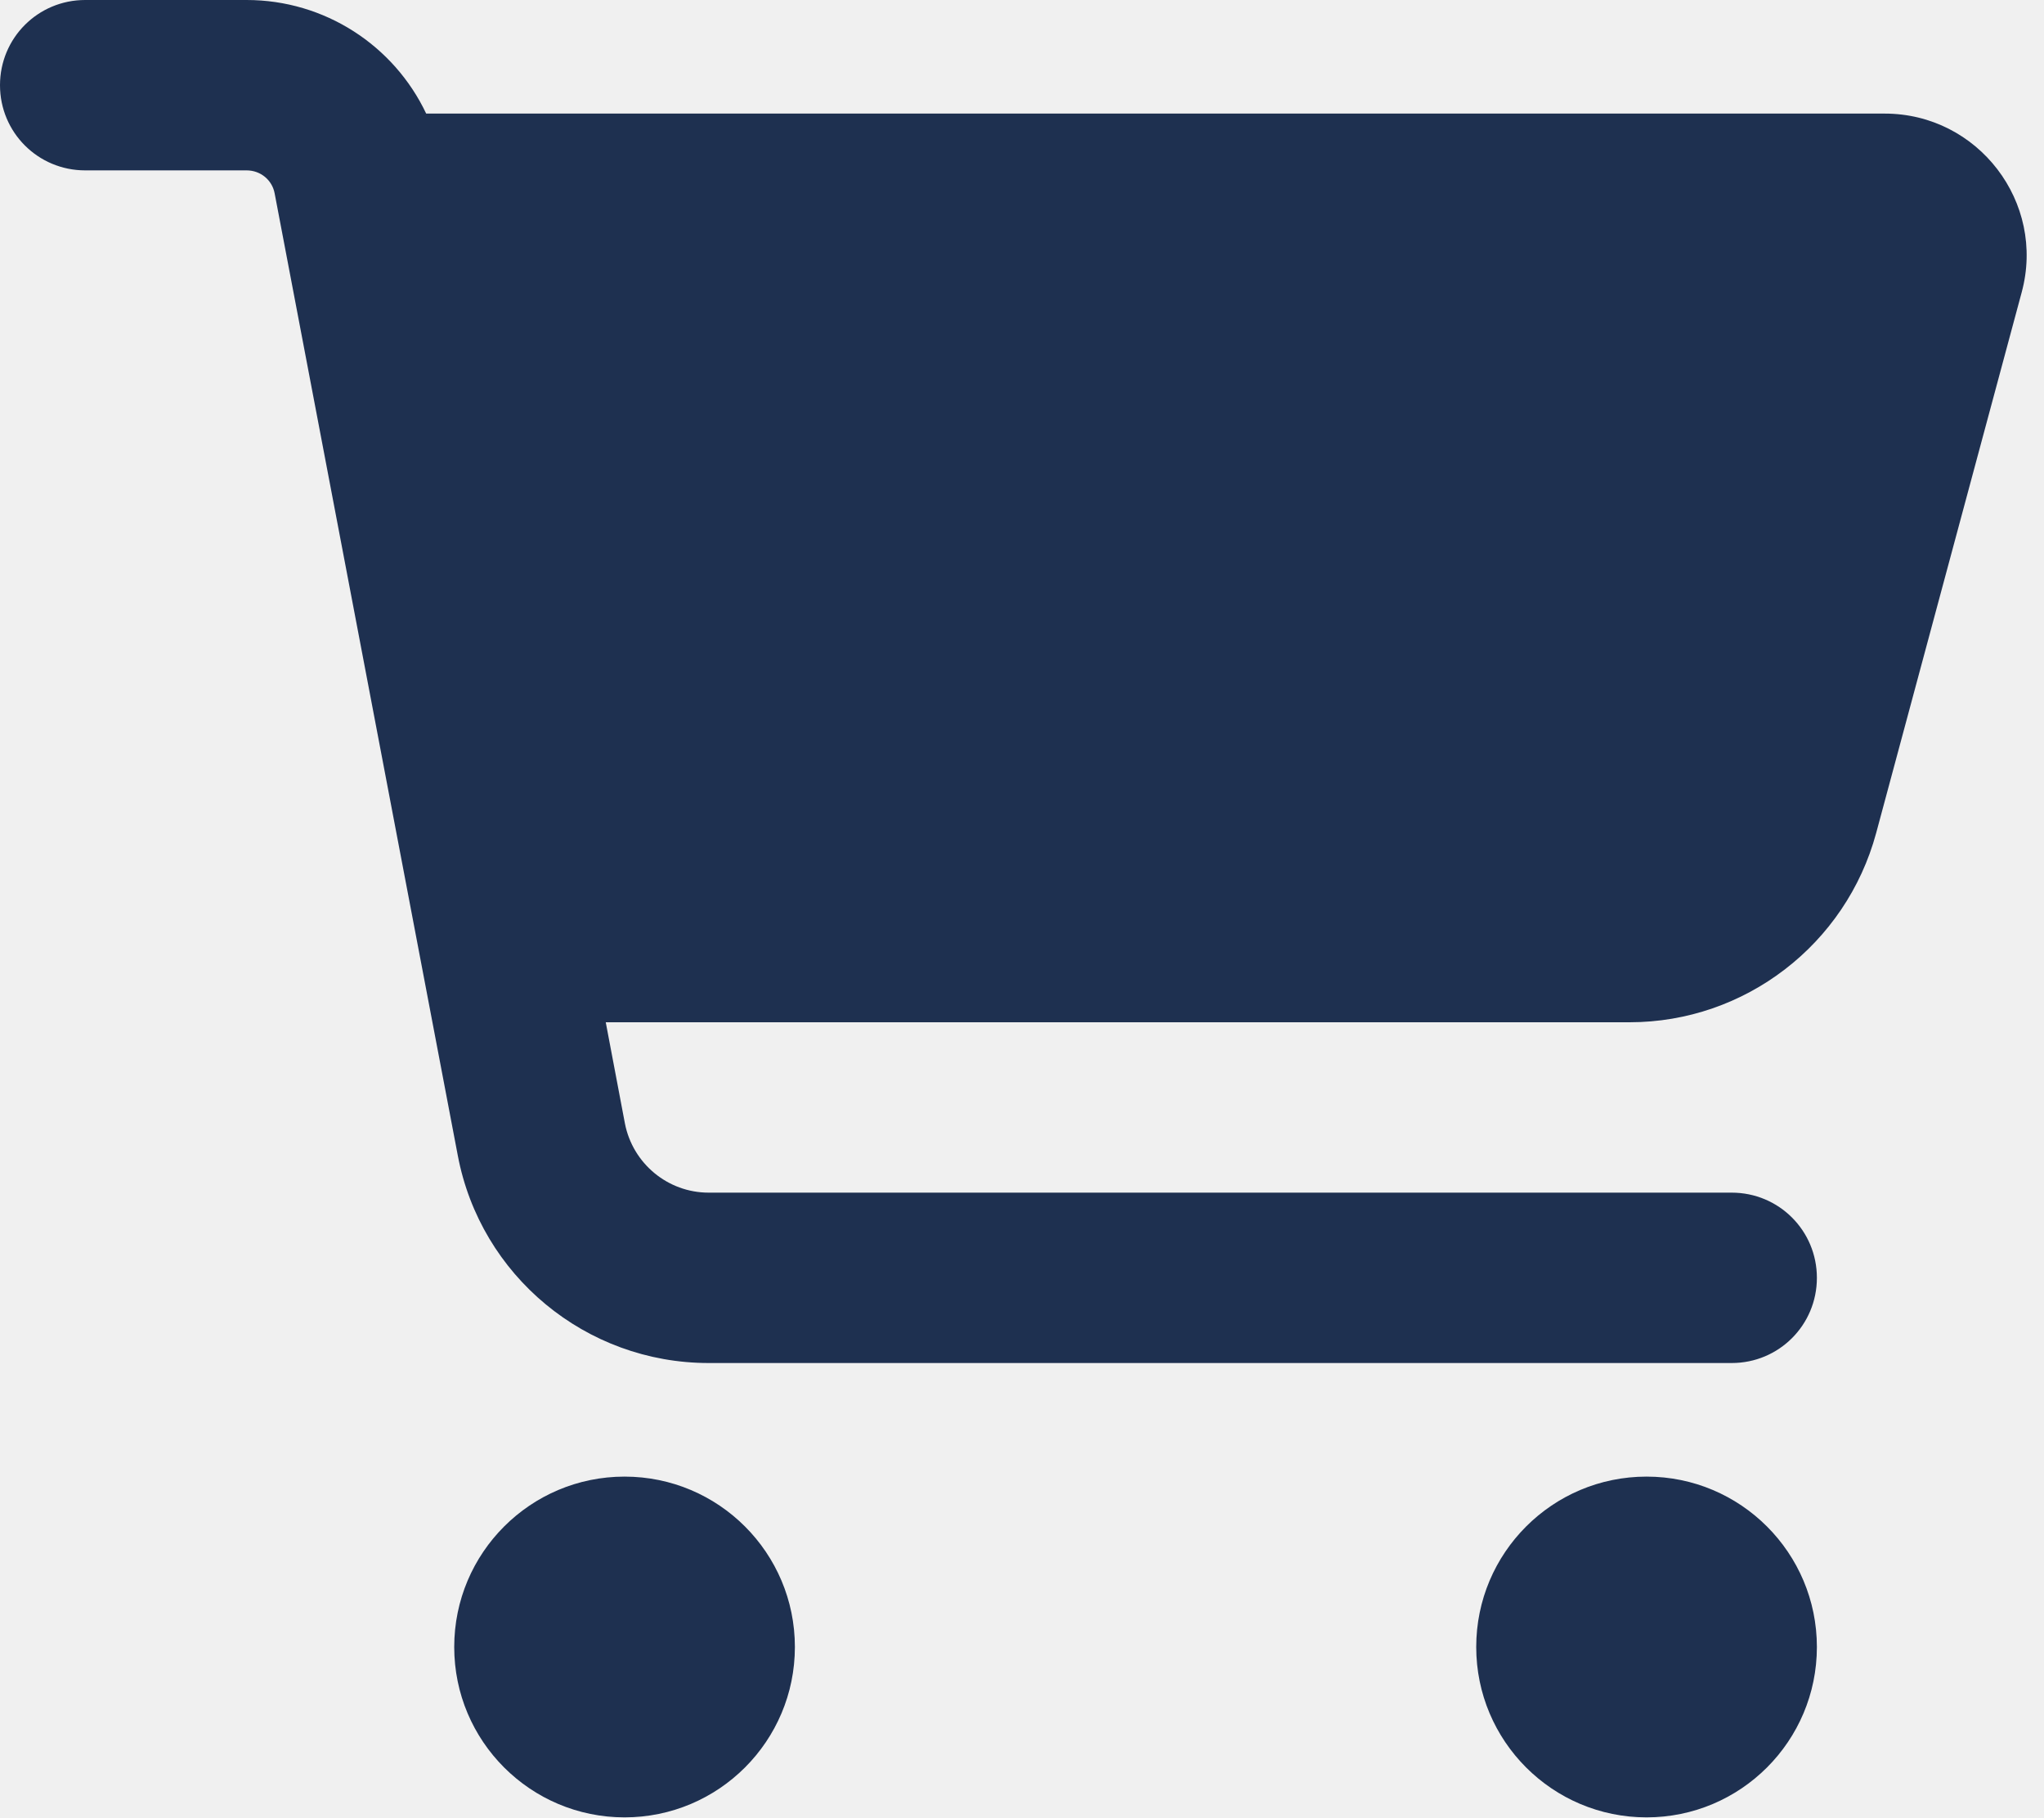
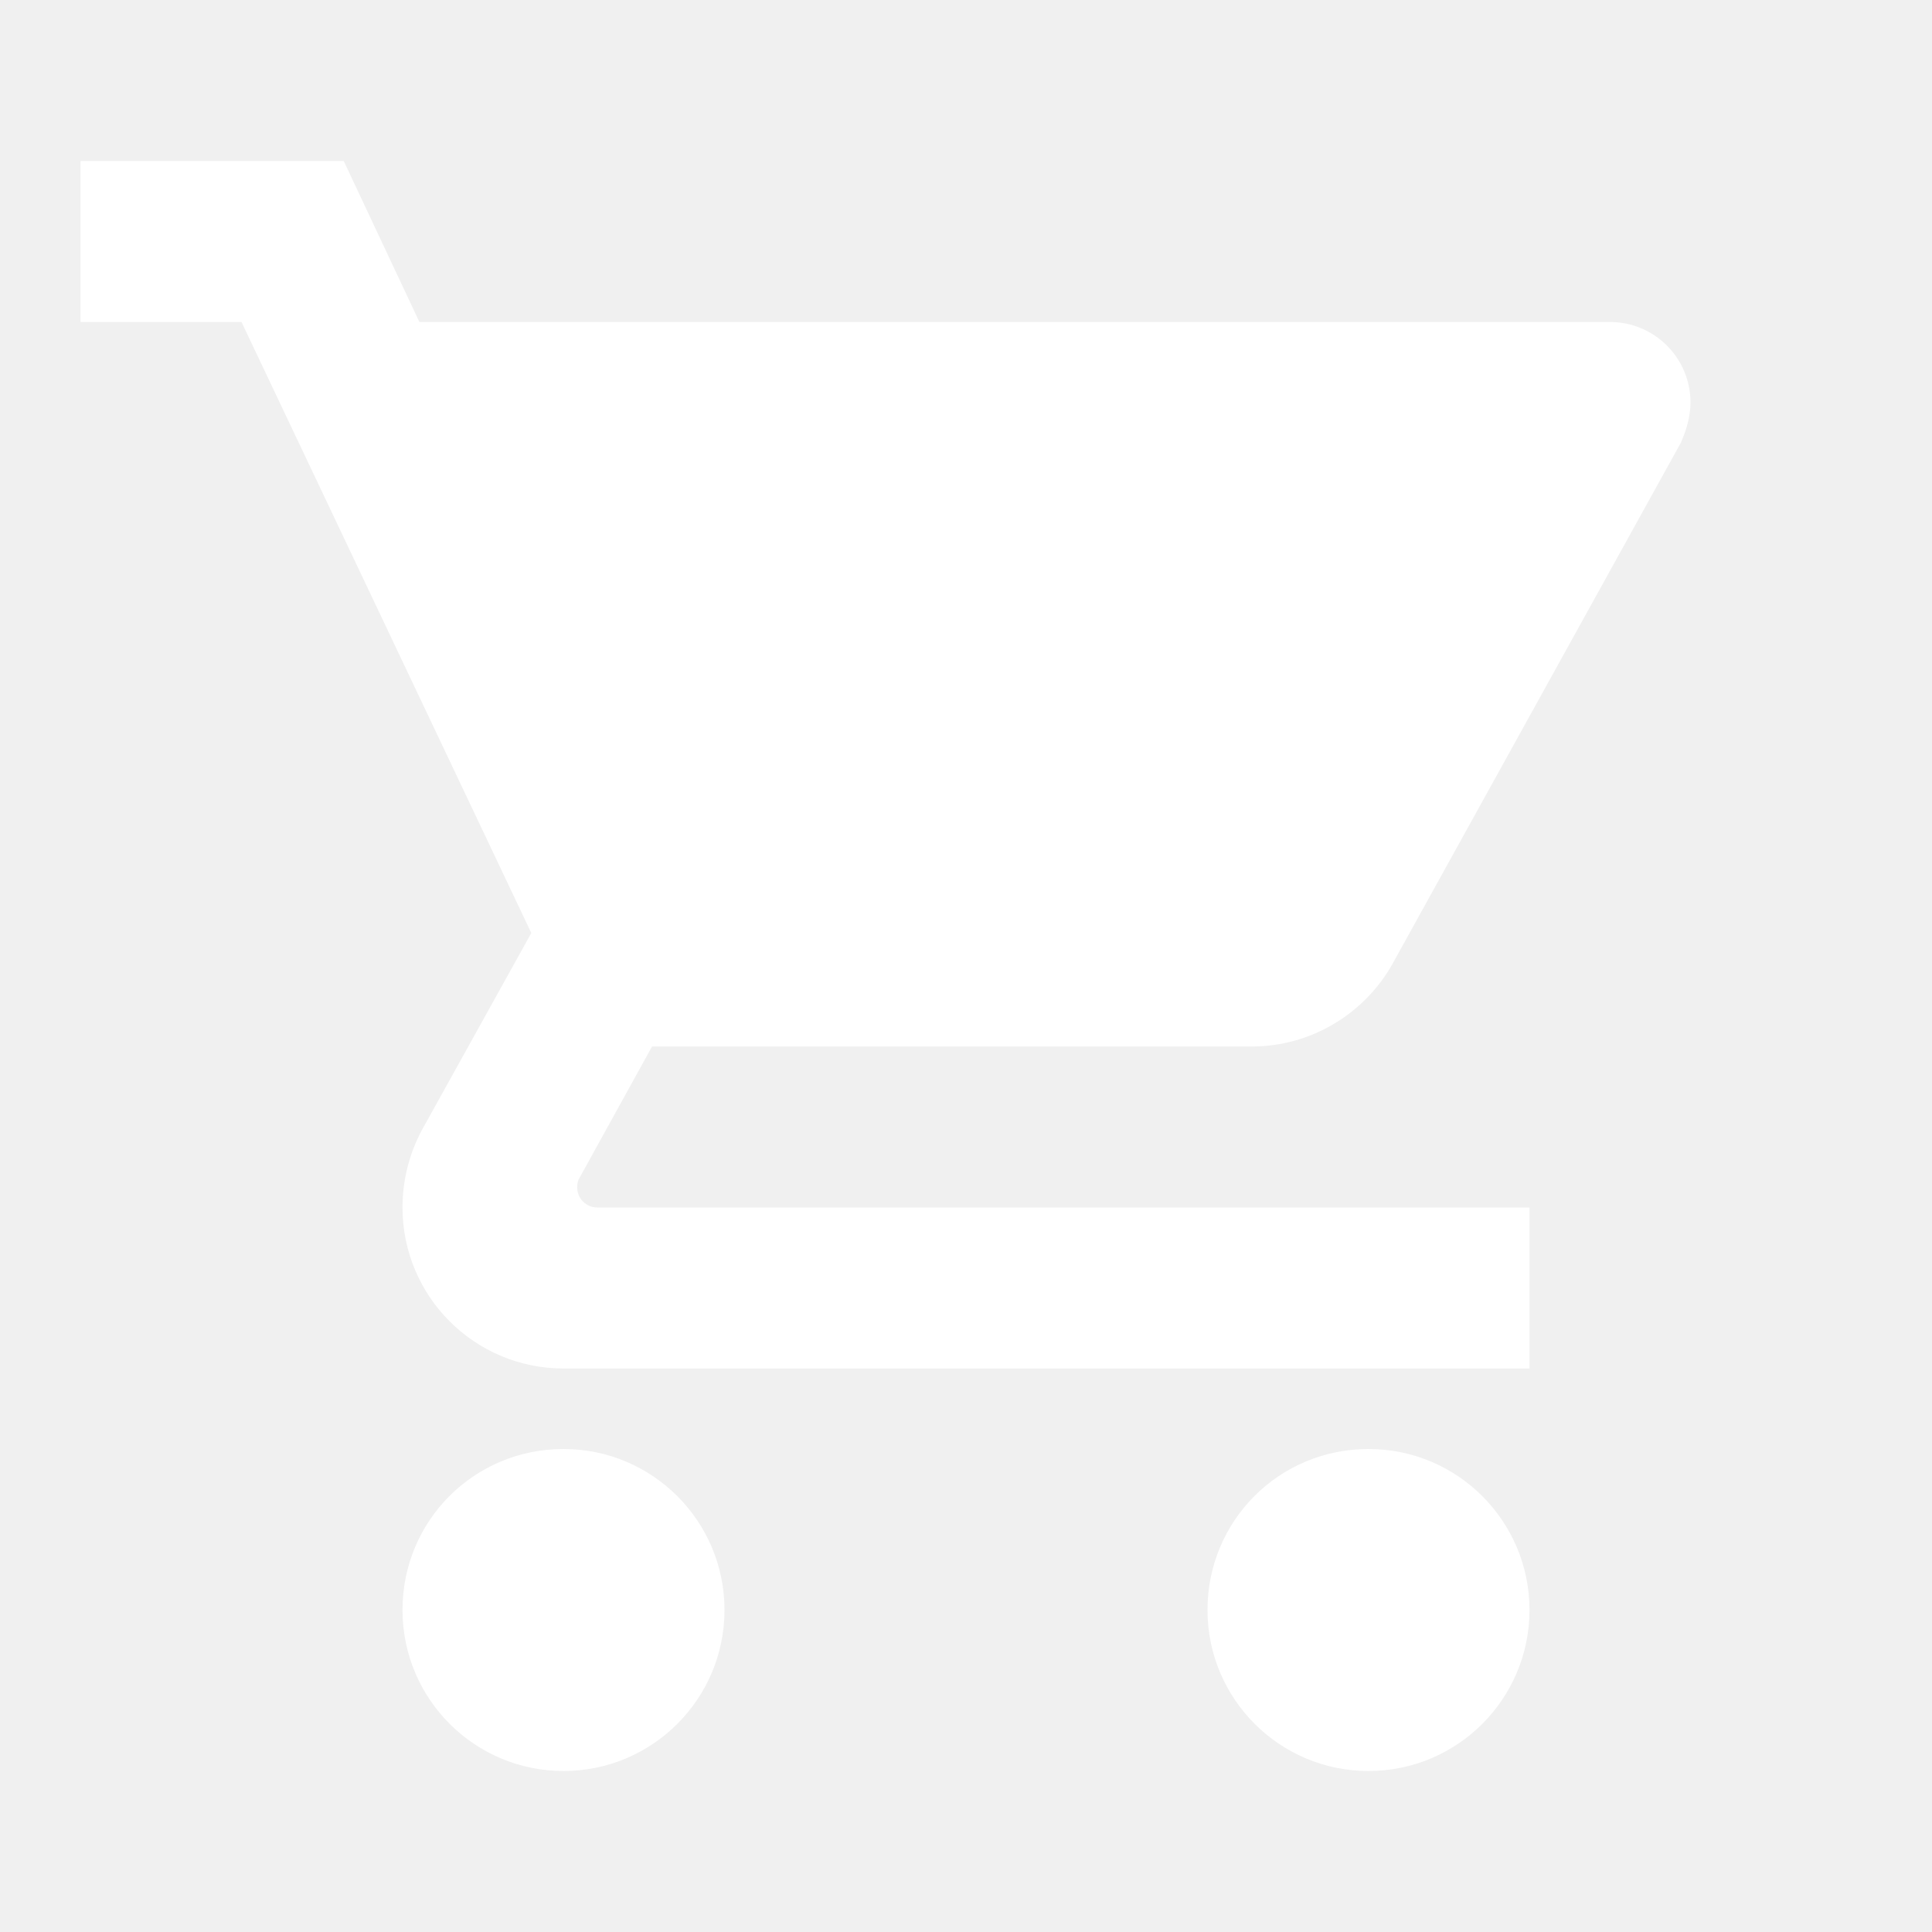
- <svg xmlns="http://www.w3.org/2000/svg" height="16" width="18" viewBox="0 0 576 512">
-   <path opacity="1" fill="#1E3050" d="M0 24C0 10.7 10.7 0 24 0H69.5c22 0 41.5 12.8 50.6 32h411c26.3 0 45.5 25 38.6 50.4l-41 152.3c-8.5 31.4-37 53.3-69.5 53.3H170.7l5.4 28.5c2.2 11.3 12.1 19.5 23.6 19.5H488c13.3 0 24 10.7 24 24s-10.7 24-24 24H199.7c-34.6 0-64.3-24.6-70.7-58.5L77.4 54.5c-.7-3.8-4-6.5-7.9-6.5H24C10.7 48 0 37.3 0 24zM128 464a48 48 0 1 1 96 0 48 48 0 1 1 -96 0zm336-48a48 48 0 1 1 0 96 48 48 0 1 1 0-96z" />
+ <svg xmlns="http://www.w3.org/2000/svg" width="1em" height="1em" viewBox="0 0 24 24">
+   <path fill="white" d="M17 18c-1.11 0-2 .89-2 2a2 2 0 0 0 2 2a2 2 0 0 0 2-2a2 2 0 0 0-2-2M1 2v2h2l3.6 7.59l-1.36 2.45c-.15.28-.24.61-.24.96a2 2 0 0 0 2 2h12v-2H7.42a.25.25 0 0 1-.25-.25c0-.05.01-.09.03-.12L8.1 13h7.45c.75 0 1.41-.42 1.75-1.03l3.58-6.47c.07-.16.12-.33.12-.5a1 1 0 0 0-1-1H5.21l-.94-2M7 18c-1.11 0-2 .89-2 2a2 2 0 0 0 2 2a2 2 0 0 0 2-2a2 2 0 0 0-2-2" />
</svg>
